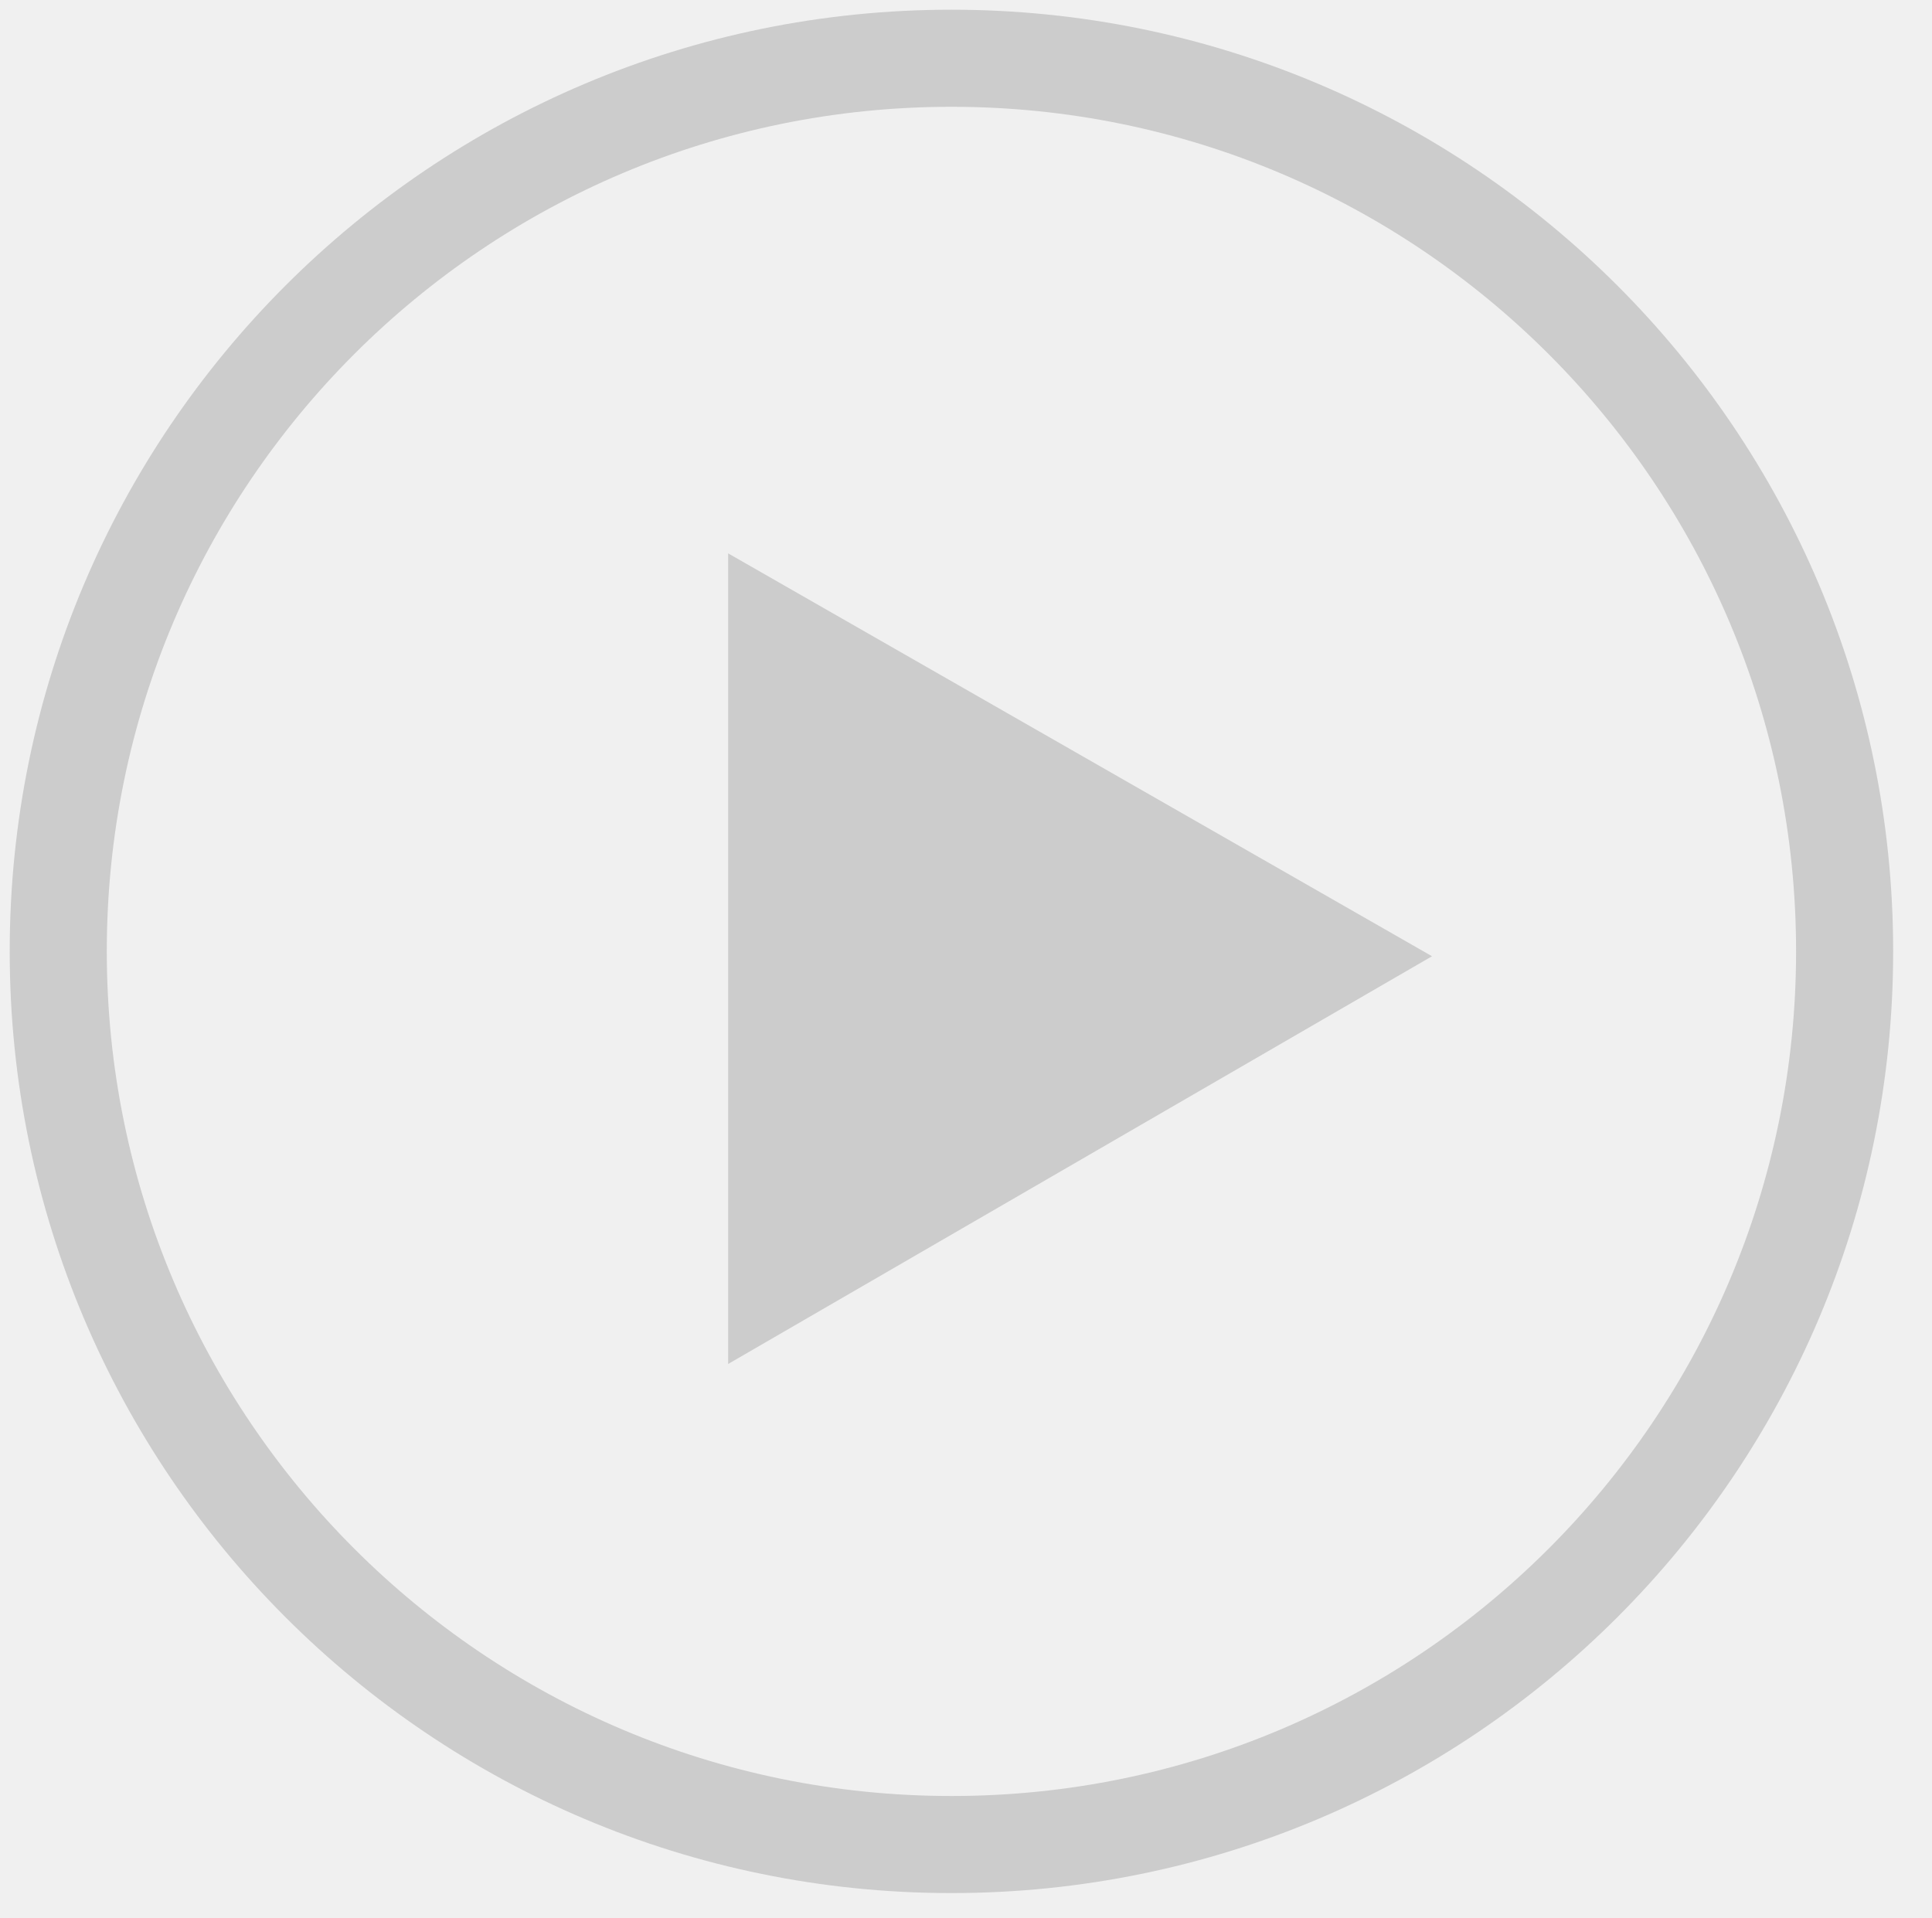
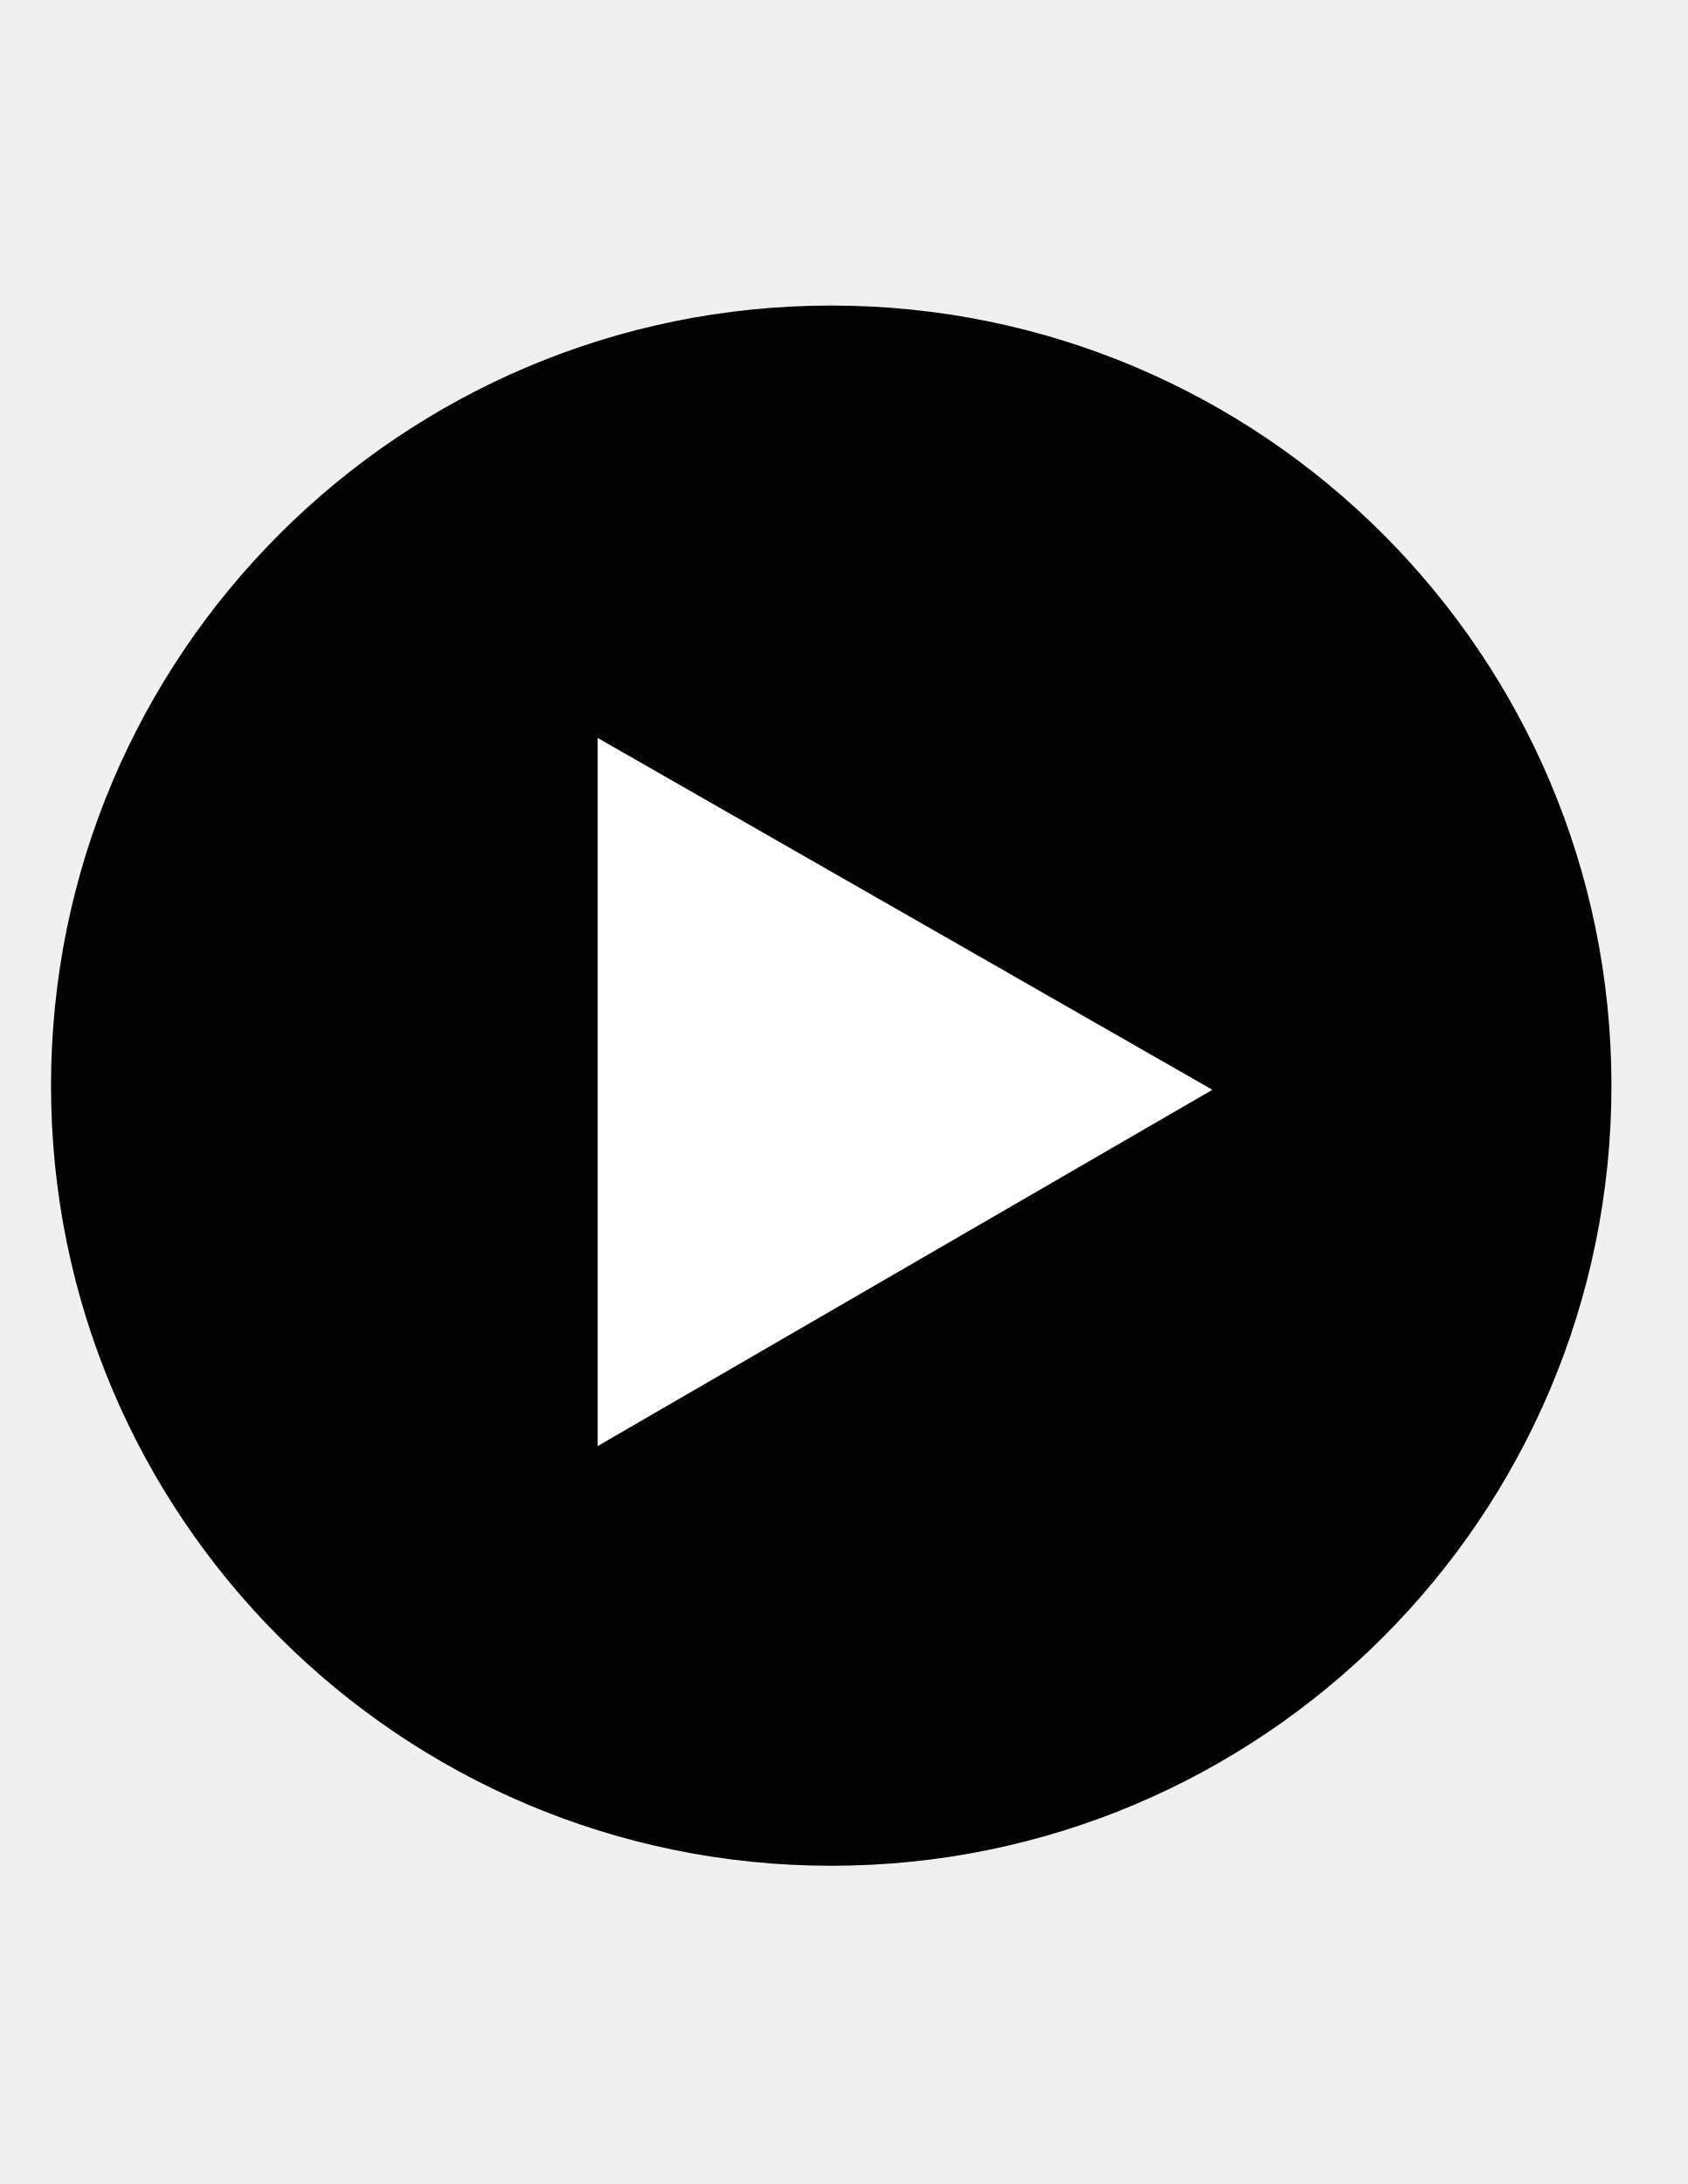
- <svg xmlns="http://www.w3.org/2000/svg" version="1.1" id="Layer_1" x="0px" y="0px" viewBox="0 0 39.8 39.5" enable-background="new 0 0 39.8 39.5" xml:space="preserve">
-   <circle fill="none" stroke="#CCCCCC" stroke-width="2" stroke-miterlimit="10" cx="19.6" cy="19.6" r="18.4" />
-   <polygon fill="#CCCCCC" points="15,11.4 29.5,19.7 15,28.1 " />
+ <svg xmlns="http://www.w3.org/2000/svg" version="1.1" id="Layer_1" x="0px" y="0px" viewBox="0 0 612 792" enable-background="new 0 0 612 792" xml:space="preserve">
+   <circle fill="#020202" cx="301.4" cy="393.7" r="282.9" />
+   <polygon fill="#FFFFFF" points="216.7,267.6 439.6,395.2 216.7,524.4 " />
</svg>
